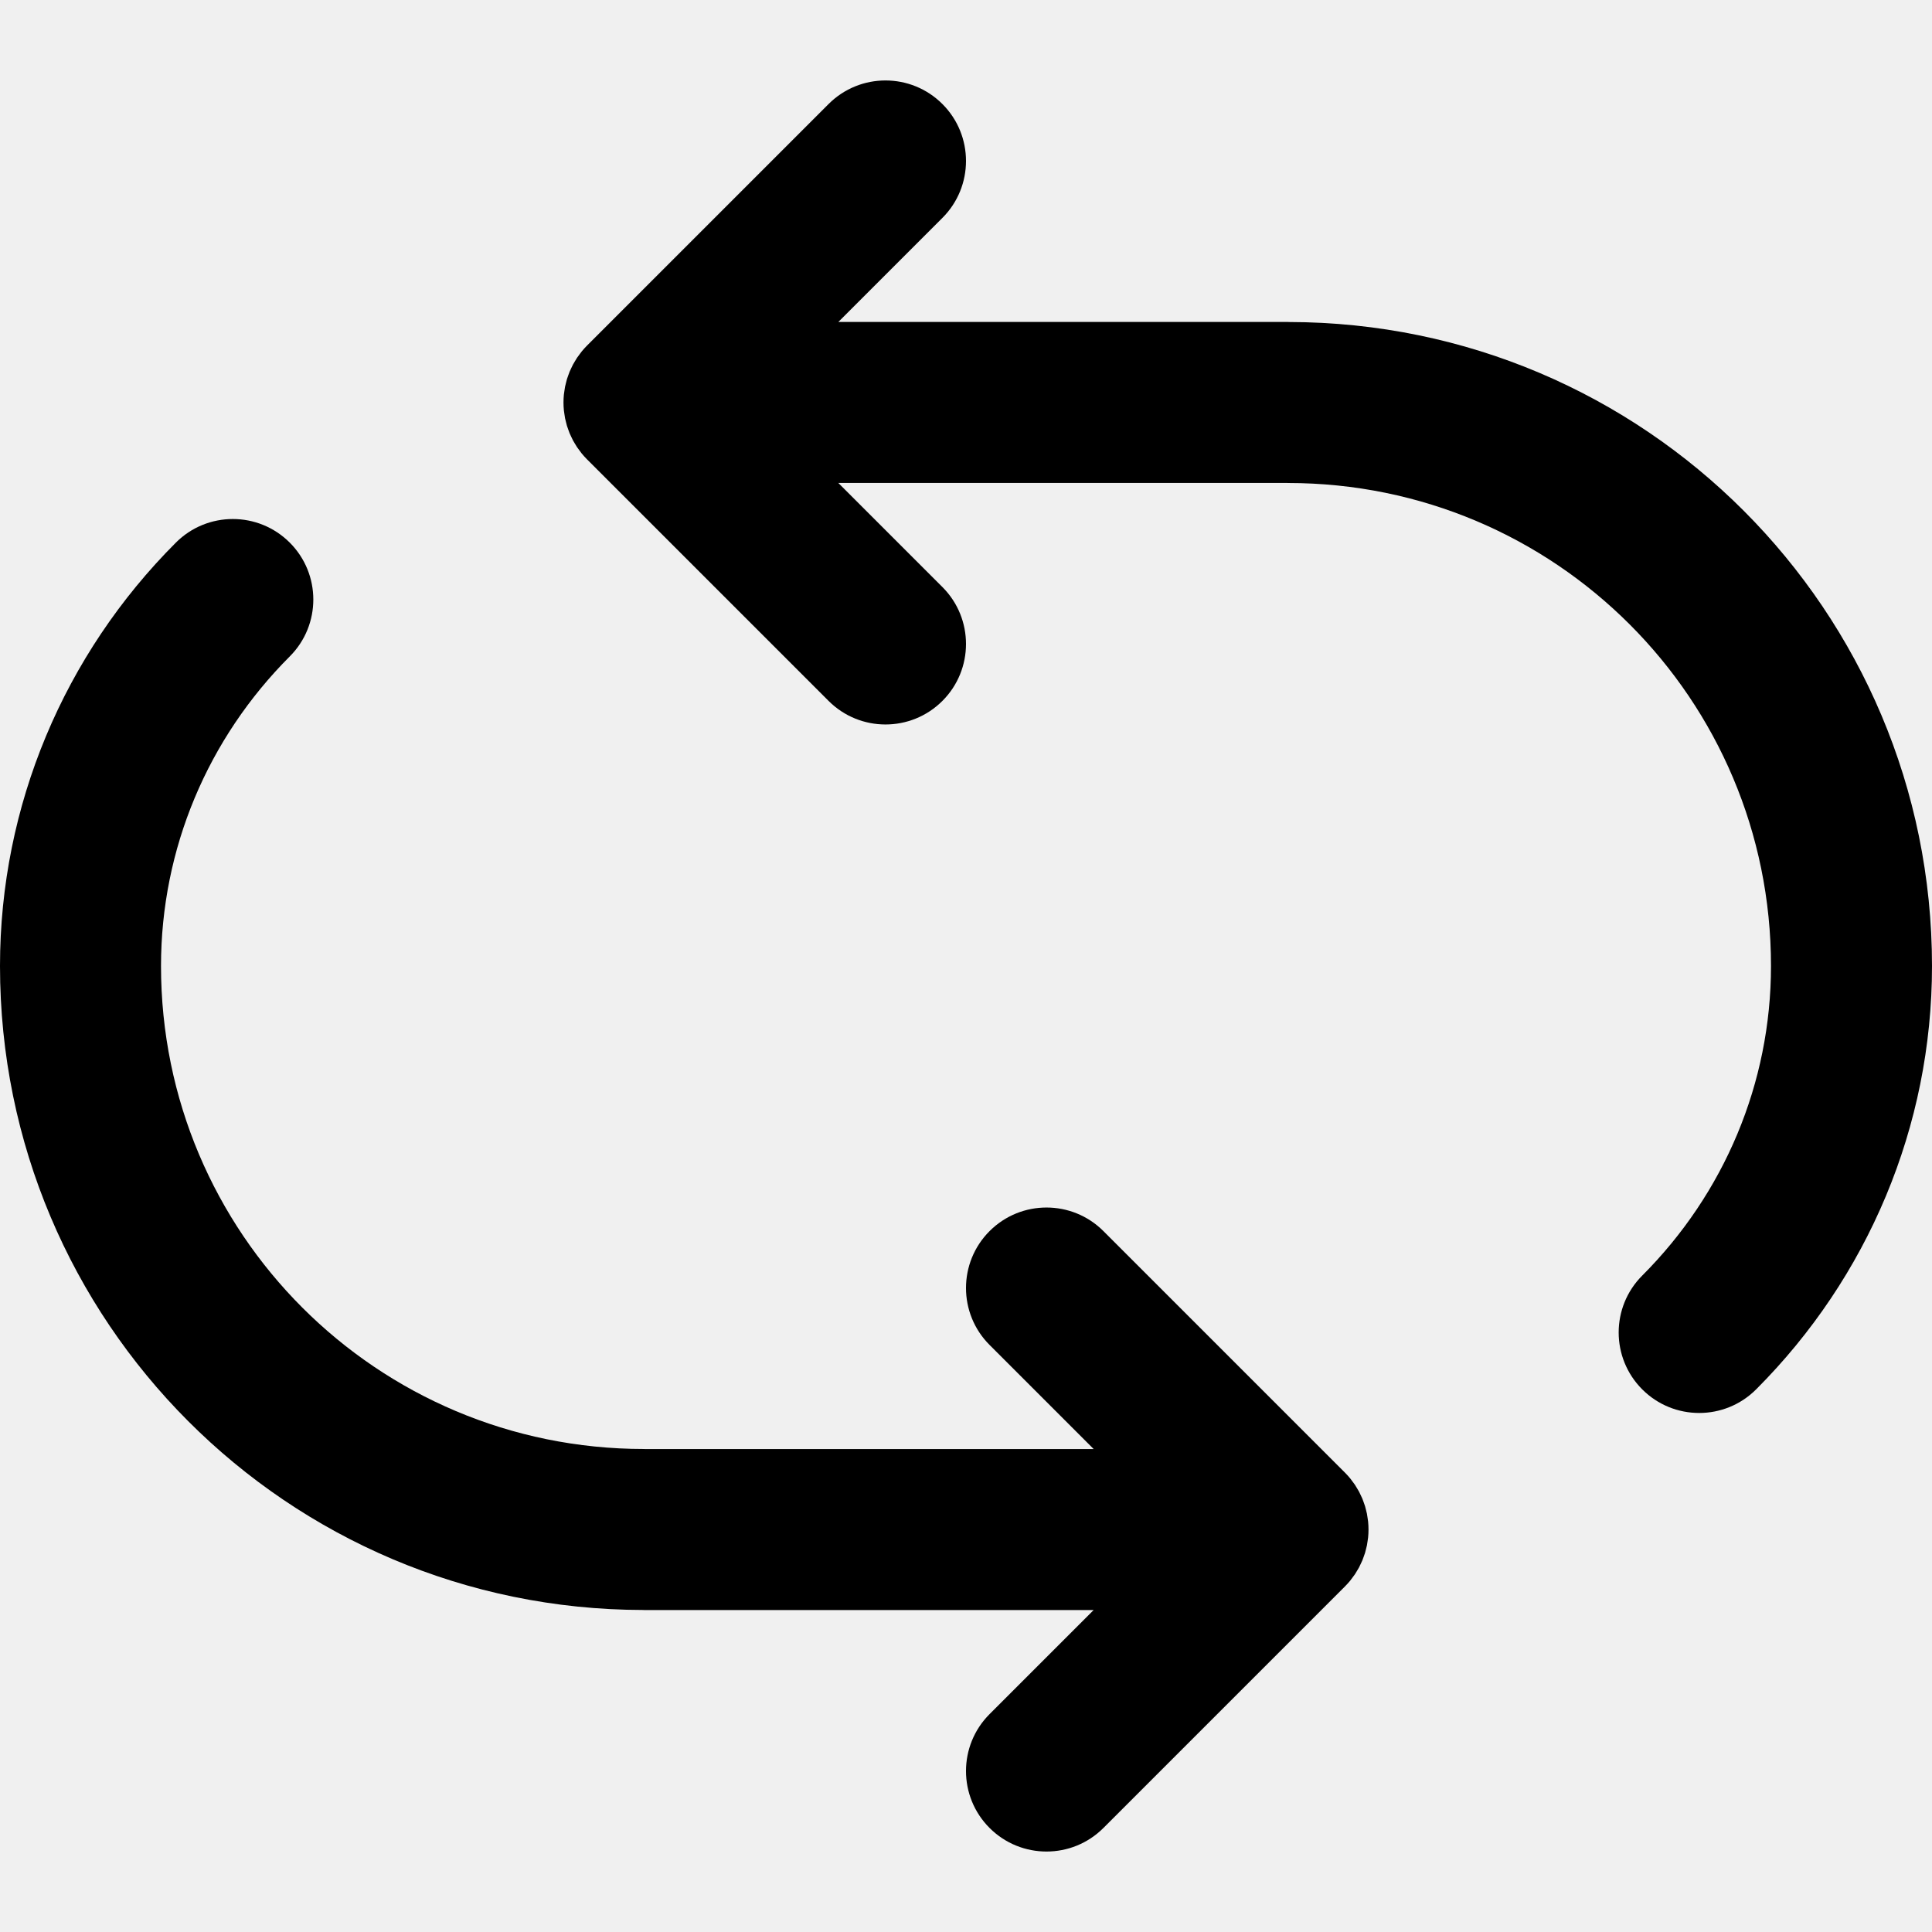
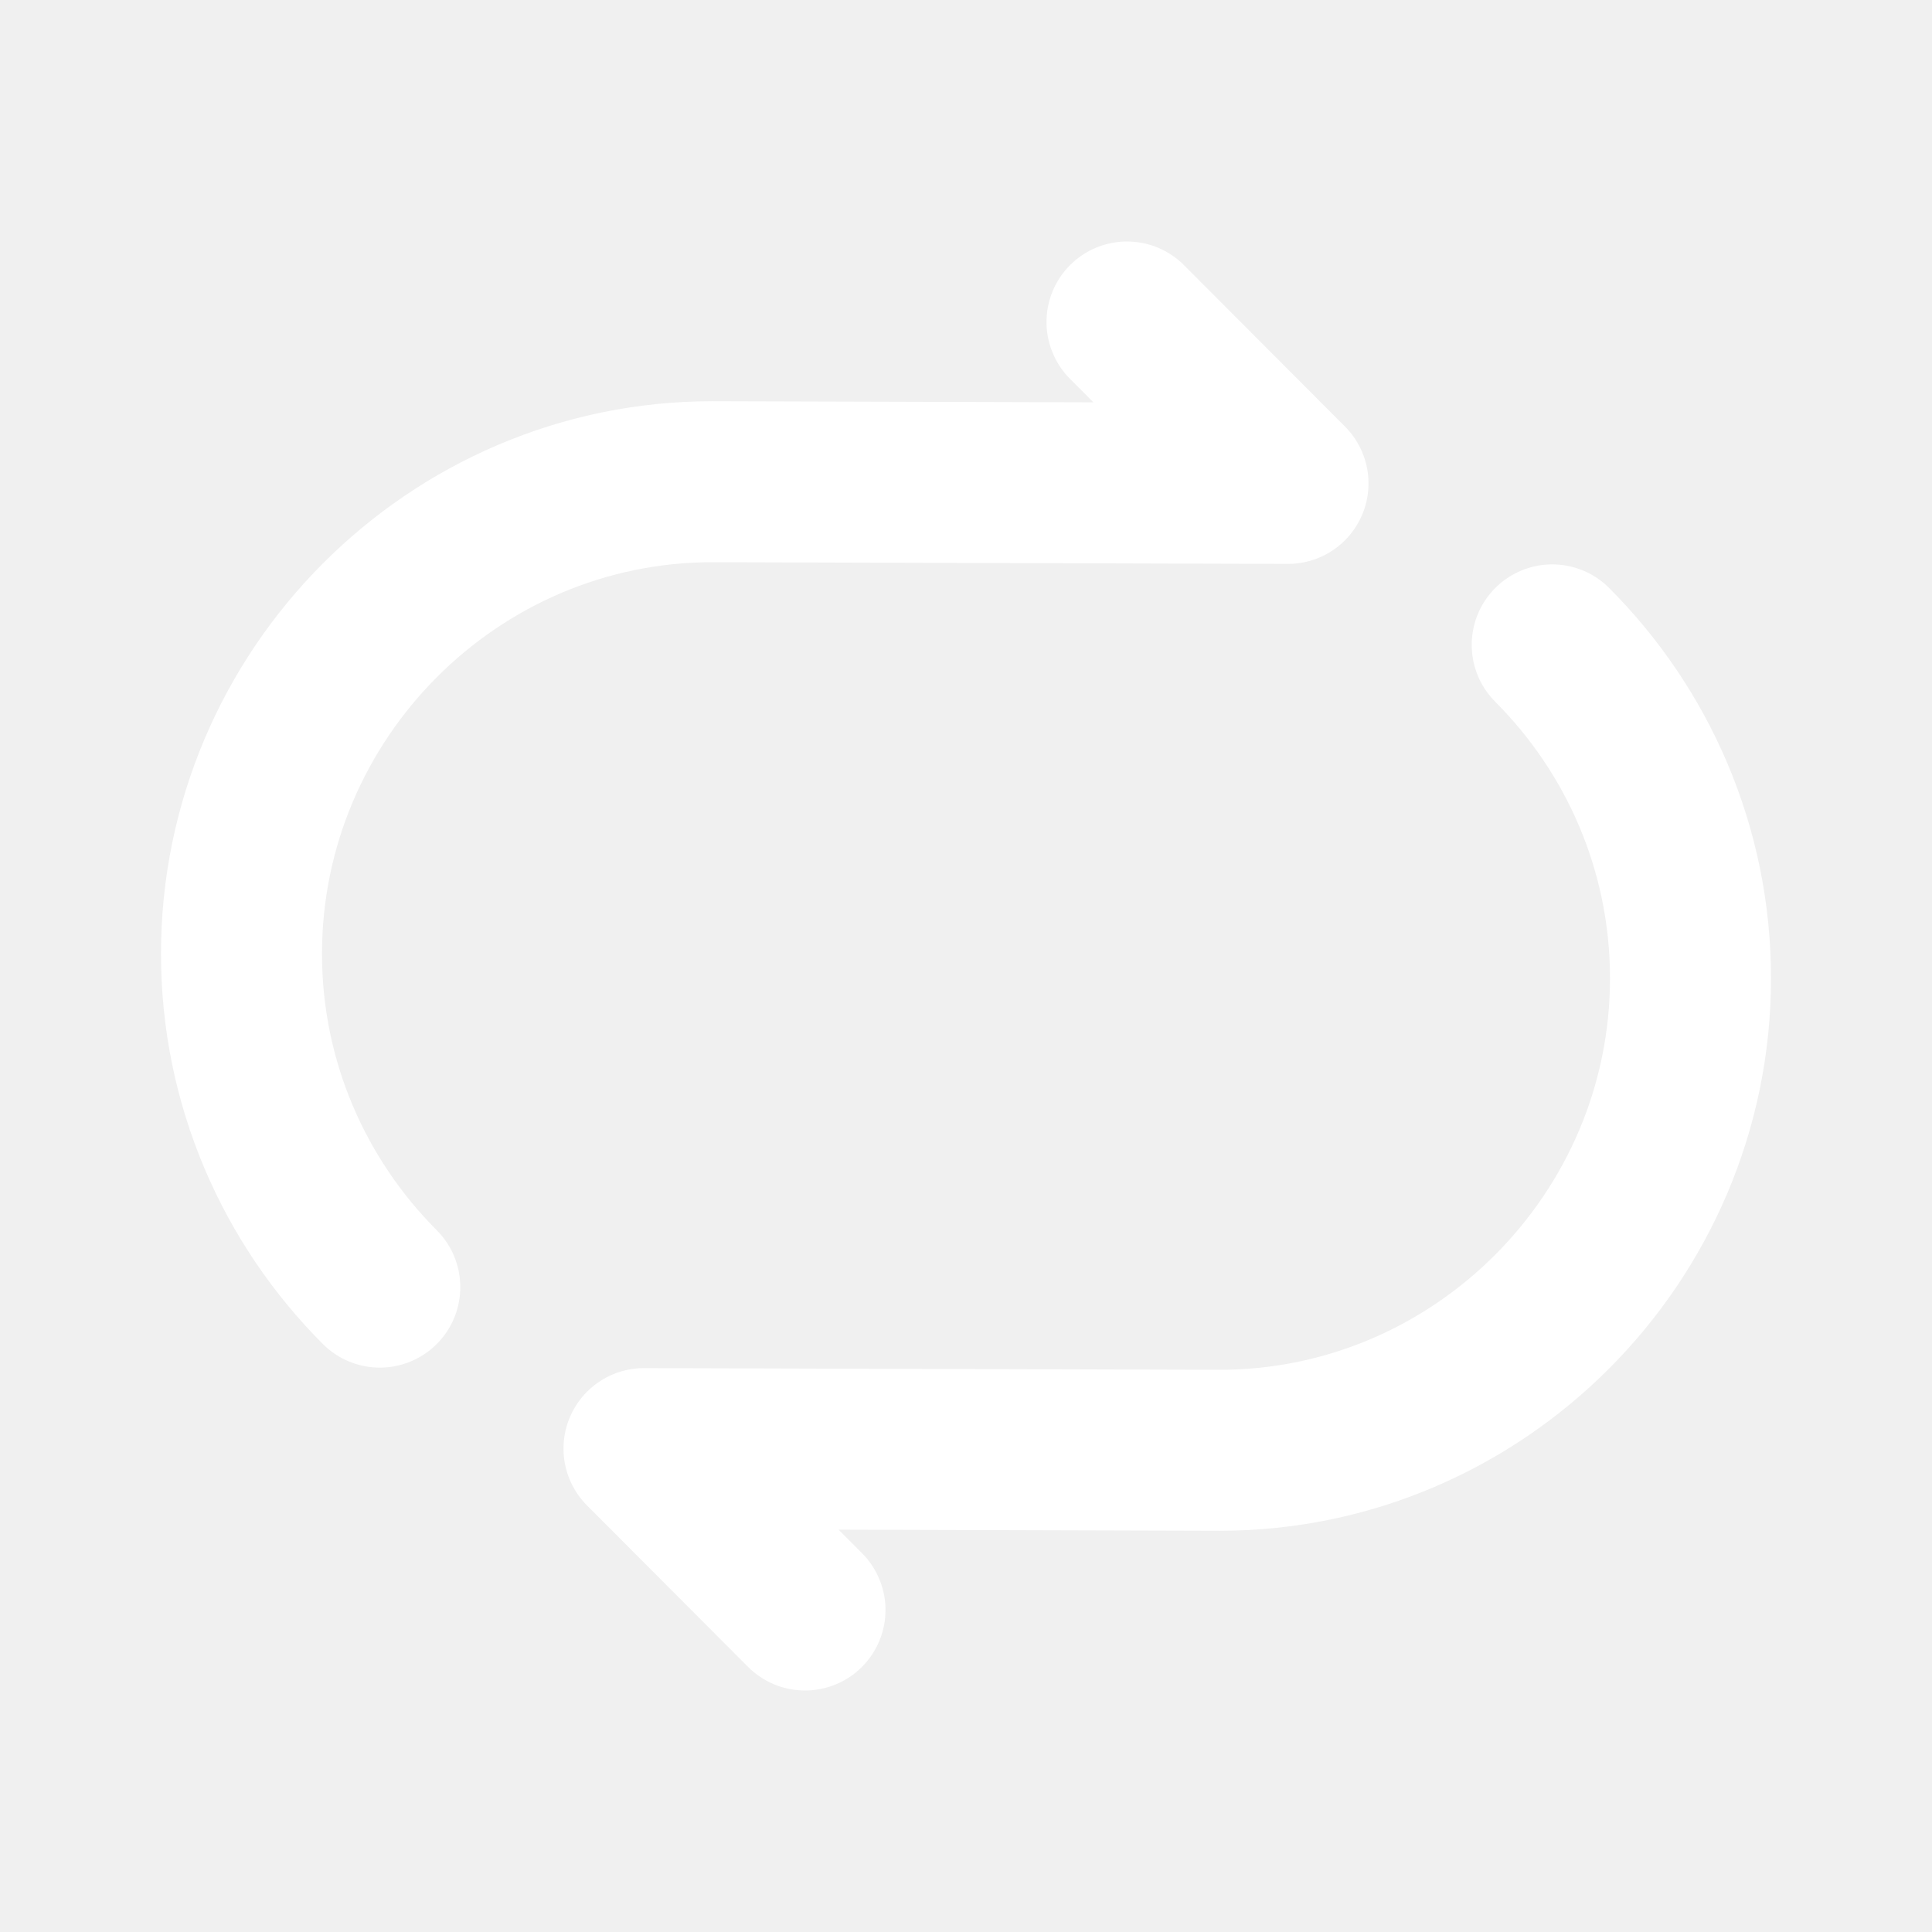
- <svg xmlns="http://www.w3.org/2000/svg" version="1.1" id="Layer_1" x="0px" y="0px" viewBox="0 0 511.979 511.979" style="enable-background:new 0 0 511.979 511.979;" xml:space="preserve">
-   <g>
-     <g>
-       <g>
-         <path d="M341.552,85.334c-0.077-0.001-0.152-0.012-0.229-0.012H222.159l27.582-27.582c8.331-8.331,8.331-21.839,0-30.17     c-8.331-8.331-21.839-8.331-30.17,0l-64,64c-0.497,0.497-0.967,1.02-1.413,1.563c-0.202,0.246-0.378,0.506-0.568,0.759     c-0.228,0.304-0.463,0.601-0.674,0.917c-0.203,0.303-0.379,0.618-0.564,0.929c-0.171,0.286-0.351,0.566-0.509,0.861     c-0.169,0.317-0.313,0.643-0.465,0.966c-0.145,0.308-0.299,0.611-0.43,0.926c-0.13,0.314-0.235,0.635-0.349,0.953     c-0.122,0.338-0.251,0.672-0.356,1.018c-0.096,0.318-0.167,0.642-0.248,0.964c-0.089,0.353-0.188,0.701-0.259,1.061     c-0.074,0.372-0.118,0.748-0.171,1.122c-0.045,0.314-0.104,0.622-0.136,0.94c-0.068,0.693-0.105,1.388-0.105,2.084     c0,0.007-0.001,0.014-0.001,0.021c0,0.008,0.001,0.015,0.001,0.023c0.001,0.695,0.037,1.39,0.105,2.082     c0.031,0.318,0.091,0.627,0.136,0.941c0.054,0.375,0.097,0.75,0.171,1.122c0.071,0.36,0.17,0.708,0.259,1.061     c0.081,0.322,0.151,0.645,0.248,0.963c0.105,0.346,0.235,0.68,0.356,1.019c0.114,0.318,0.219,0.638,0.348,0.951     c0.131,0.316,0.285,0.619,0.43,0.927c0.152,0.323,0.296,0.649,0.465,0.965c0.158,0.295,0.338,0.576,0.51,0.862     c0.185,0.31,0.361,0.625,0.564,0.928c0.212,0.317,0.448,0.615,0.676,0.919c0.189,0.252,0.364,0.512,0.566,0.757     c0.446,0.544,0.916,1.067,1.413,1.564l64,64c8.331,8.331,21.839,8.331,30.17,0c8.331-8.331,8.331-21.839,0-30.17l-27.582-27.582     h118.984c0.057,0,0.112,0.009,0.169,0.009c70.778,0,128,57.222,128,128c0,31.068-12.408,60.299-34.121,82.031     c-8.328,8.335-8.322,21.842,0.013,30.17c8.335,8.328,21.842,8.322,30.17-0.013c29.612-29.637,46.605-69.67,46.605-112.188     C511.979,161.736,435.783,85.464,341.552,85.334z" />
-         <path d="M358.39,418.083c0.227-0.303,0.462-0.6,0.673-0.915c0.203-0.304,0.379-0.619,0.565-0.931     c0.171-0.286,0.35-0.565,0.507-0.859c0.17-0.318,0.314-0.645,0.467-0.97c0.145-0.306,0.298-0.608,0.428-0.922     c0.13-0.315,0.236-0.637,0.35-0.957c0.121-0.337,0.25-0.669,0.354-1.013c0.097-0.32,0.168-0.646,0.249-0.969     c0.089-0.351,0.187-0.698,0.258-1.055c0.074-0.375,0.118-0.753,0.173-1.13c0.044-0.311,0.104-0.617,0.135-0.932     c0.138-1.4,0.138-2.811,0-4.211c-0.031-0.316-0.09-0.622-0.135-0.933c-0.054-0.377-0.098-0.755-0.172-1.13     c-0.071-0.358-0.169-0.705-0.258-1.056c-0.081-0.323-0.152-0.648-0.249-0.968c-0.104-0.345-0.234-0.677-0.355-1.014     c-0.115-0.32-0.22-0.642-0.35-0.957c-0.13-0.314-0.283-0.615-0.428-0.921c-0.153-0.325-0.297-0.653-0.468-0.971     c-0.157-0.293-0.336-0.572-0.506-0.857c-0.186-0.312-0.363-0.628-0.566-0.932c-0.211-0.315-0.445-0.611-0.671-0.913     c-0.191-0.255-0.368-0.516-0.571-0.764c-0.439-0.535-0.903-1.05-1.392-1.54c-0.007-0.008-0.014-0.016-0.021-0.023l-64-64     c-8.331-8.331-21.839-8.331-30.17,0c-8.331,8.331-8.331,21.839,0,30.17l27.582,27.582H170.836c-0.057,0-0.112-0.009-0.169-0.009     c-70.778,0-128-57.222-128-128c0-31.068,12.408-60.299,34.121-82.031c8.328-8.335,8.322-21.842-0.013-30.17     c-8.335-8.328-21.842-8.322-30.17,0.013C16.993,173.43,0,213.463,0,255.981c0,94.262,76.196,170.534,170.427,170.664     c0.077,0.001,0.152,0.012,0.229,0.012h119.163l-27.582,27.582c-8.331,8.331-8.331,21.839,0,30.17     c8.331,8.331,21.839,8.331,30.17,0l64-64c0.004-0.004,0.007-0.008,0.011-0.012c0.492-0.493,0.959-1.012,1.402-1.551     C358.024,418.597,358.2,418.337,358.39,418.083z" />
-       </g>
-     </g>
-   </g>
-   <g>
- </g>
-   <g>
- </g>
-   <g>
- </g>
-   <g>
- </g>
-   <g>
- </g>
-   <g>
- </g>
-   <g>
- </g>
-   <g>
- </g>
-   <g>
- </g>
-   <g>
- </g>
-   <g>
- </g>
-   <g>
- </g>
-   <g>
- </g>
-   <g>
- </g>
-   <g>
- </g>
+ <svg xmlns="http://www.w3.org/2000/svg" width="24" height="24" viewBox="0 0 24 24" fill="none">
+   <path d="M14 4L16 6.005L8.849 5.984C5.632 5.984 3 8.623 3 11.848V11.848C3 13.461 3.658 14.927 4.718 15.989" stroke="white" stroke-width="2" stroke-linecap="round" stroke-linejoin="round" />
+   <path d="M10 20L8 17.995L15.151 18.016C18.368 18.016 21 15.377 21 12.152V12.152C21 10.539 20.342 9.073 19.282 8.011" stroke="white" stroke-width="2" stroke-linecap="round" stroke-linejoin="round" />
</svg>
